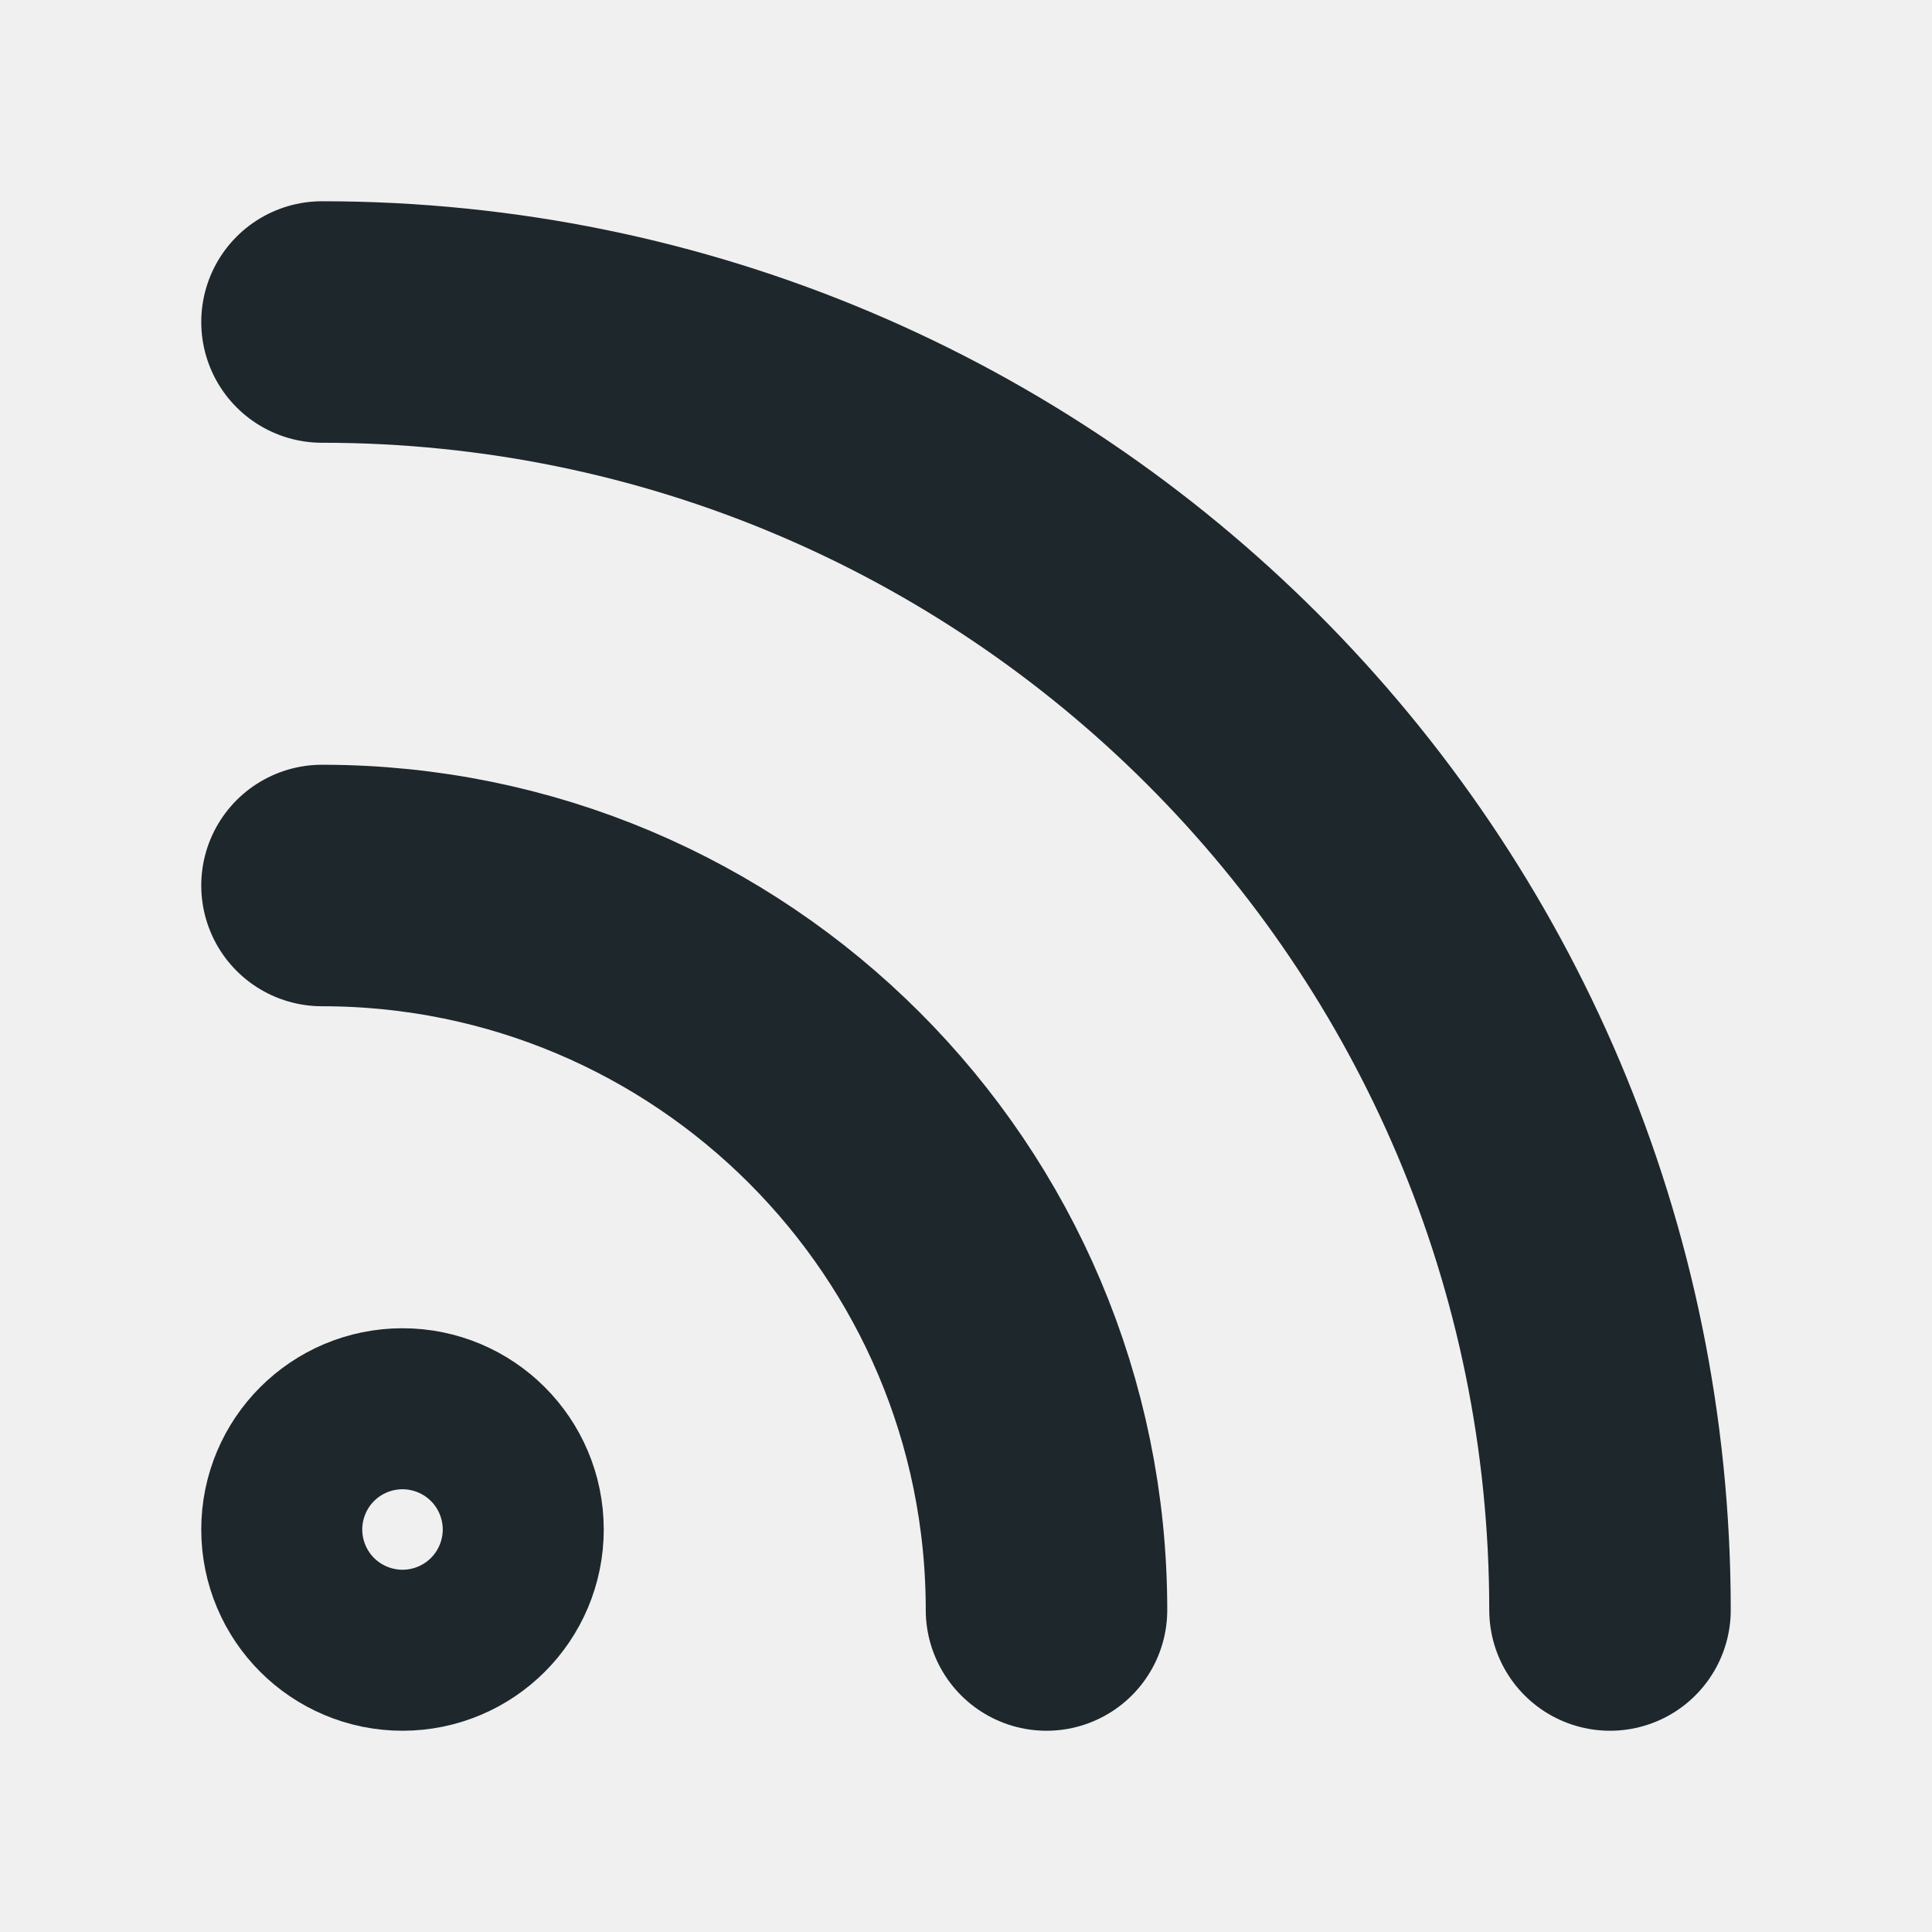
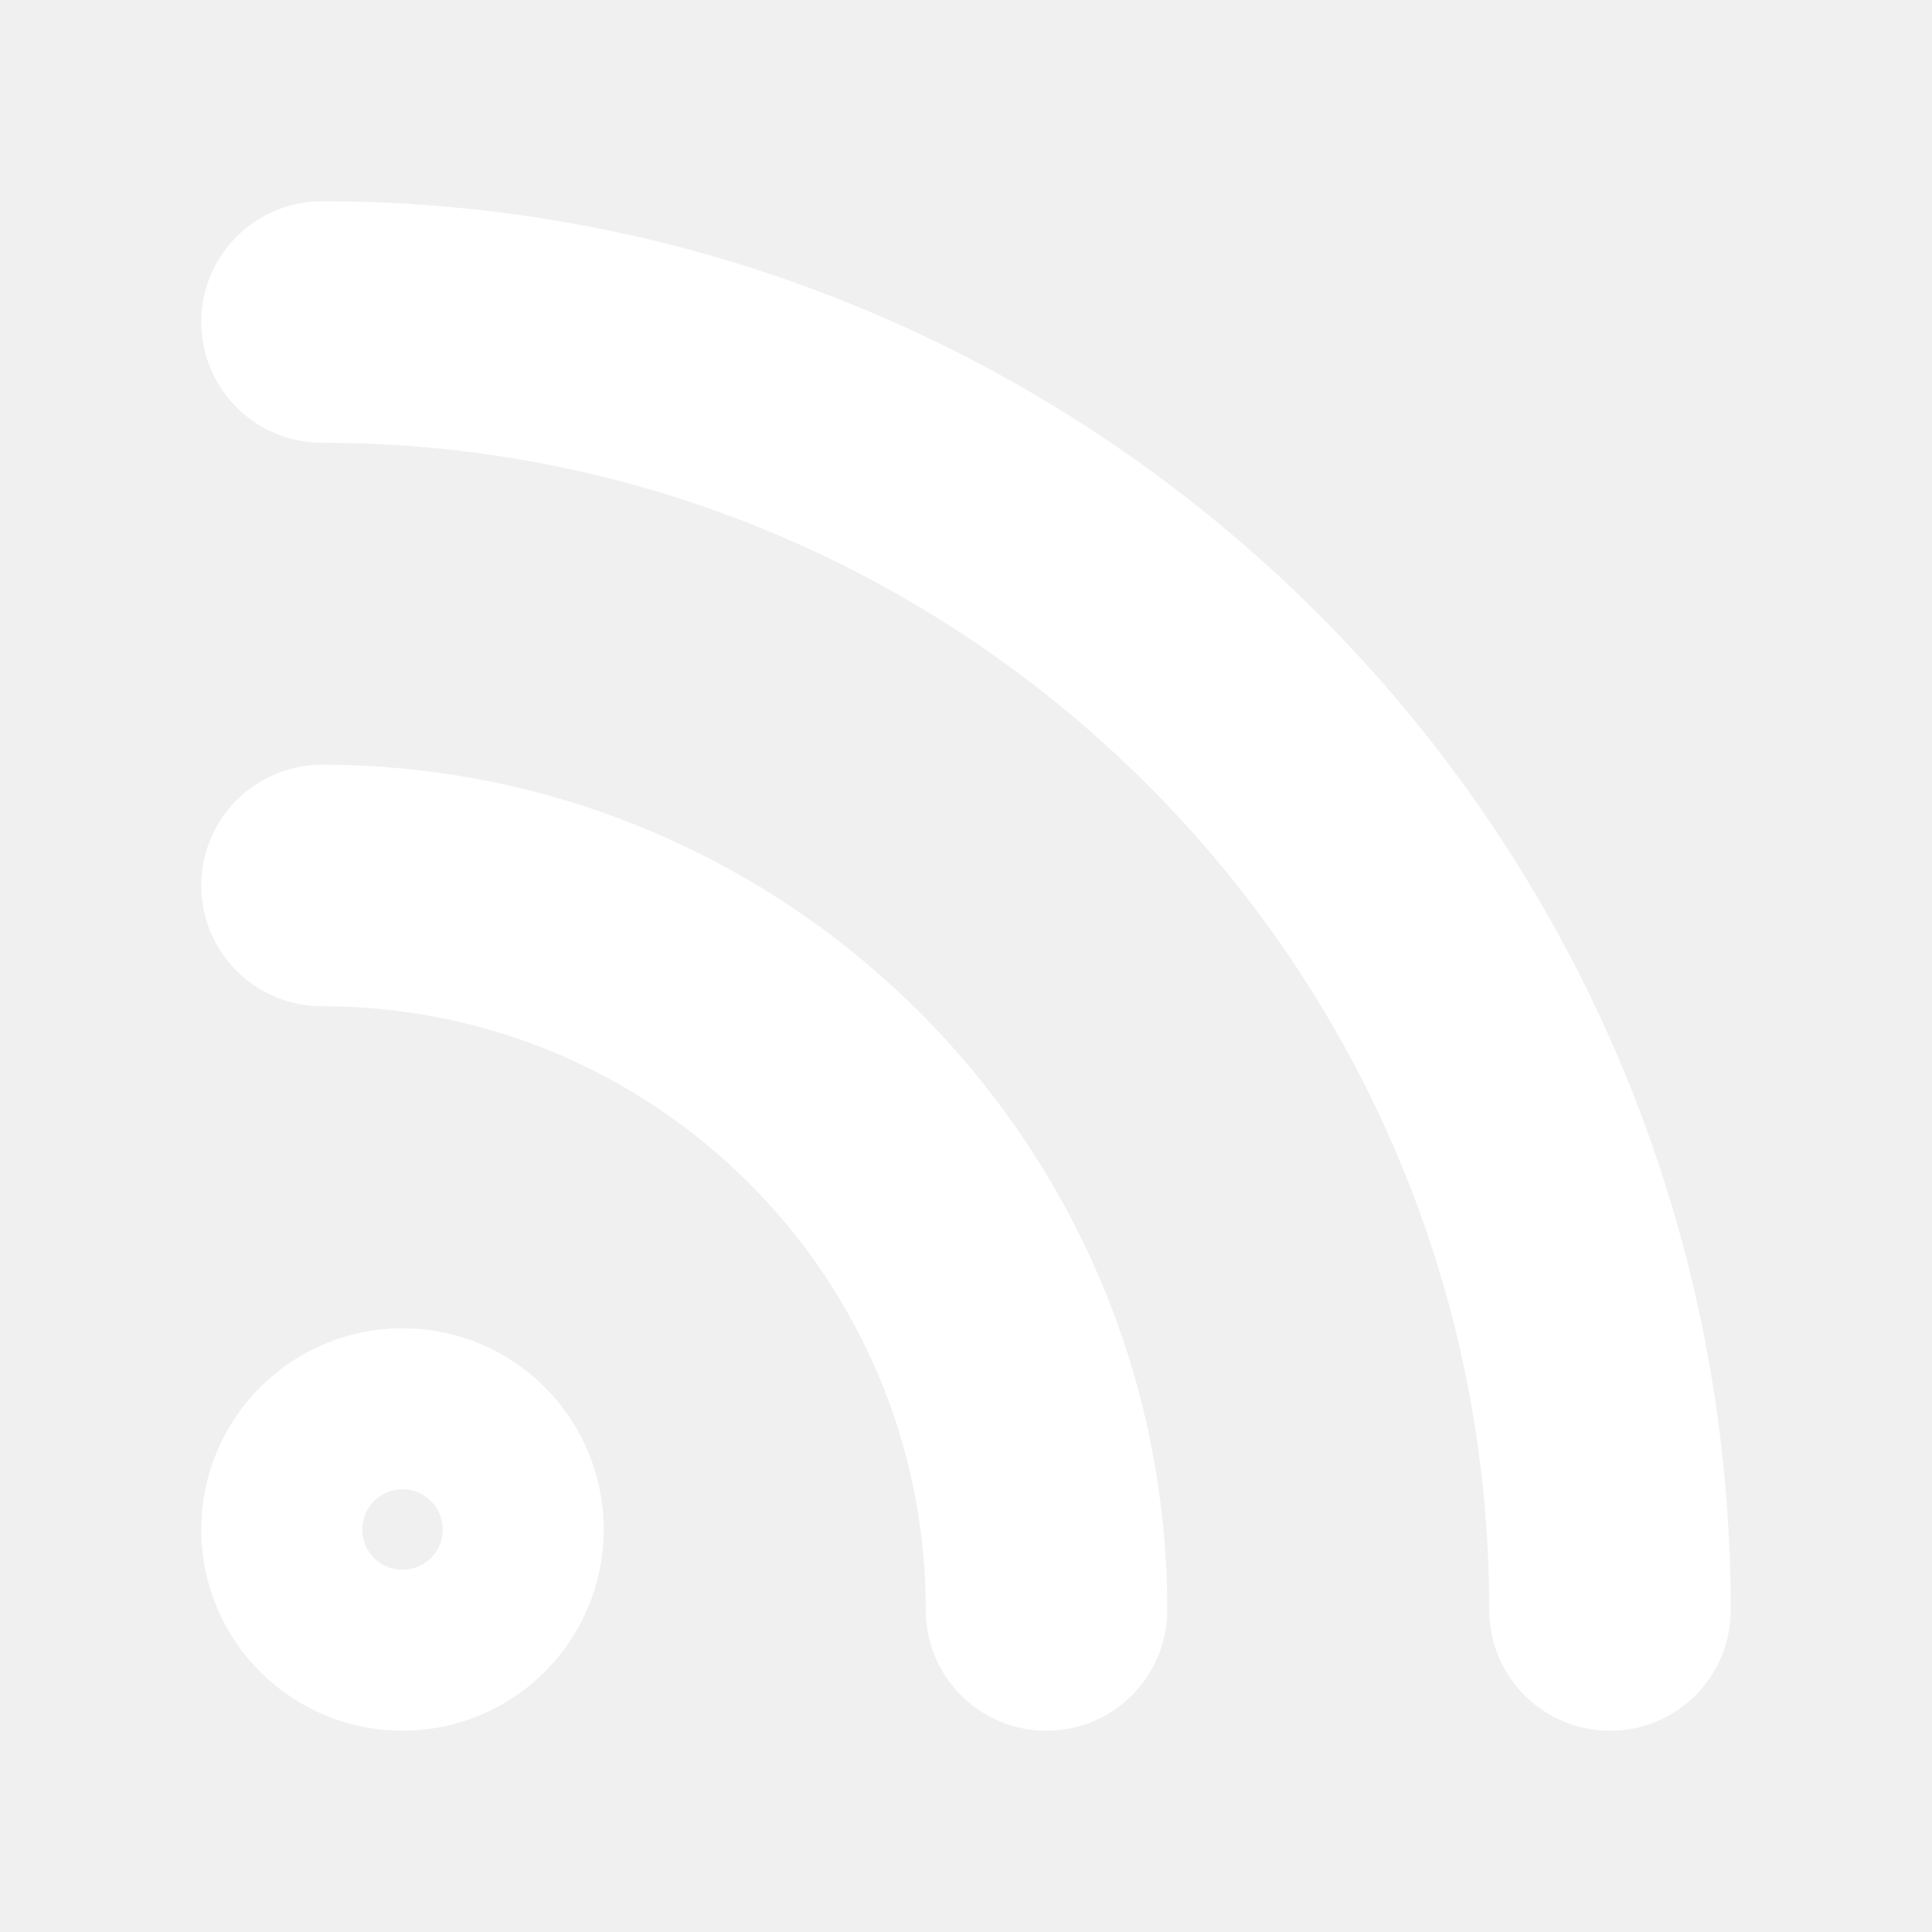
- <svg xmlns="http://www.w3.org/2000/svg" width="64" height="64" viewBox="0 0 24 24" fill="none" stroke="#1e272c" stroke-width="3" stroke-linecap="round" stroke-linejoin="round" class="feather feather-rss">
+ <svg xmlns="http://www.w3.org/2000/svg" width="64" height="64" viewBox="0 0 24 24" fill="none" stroke="white" stroke-width="3" stroke-linecap="round" stroke-linejoin="round" class="feather feather-rss">
  <path d="M4 11a9 9 0 0 1 9 9" />
  <path d="M4 4a16 16 0 0 1 16 16" />
  <circle cx="5" cy="19" r="1" />
</svg>
